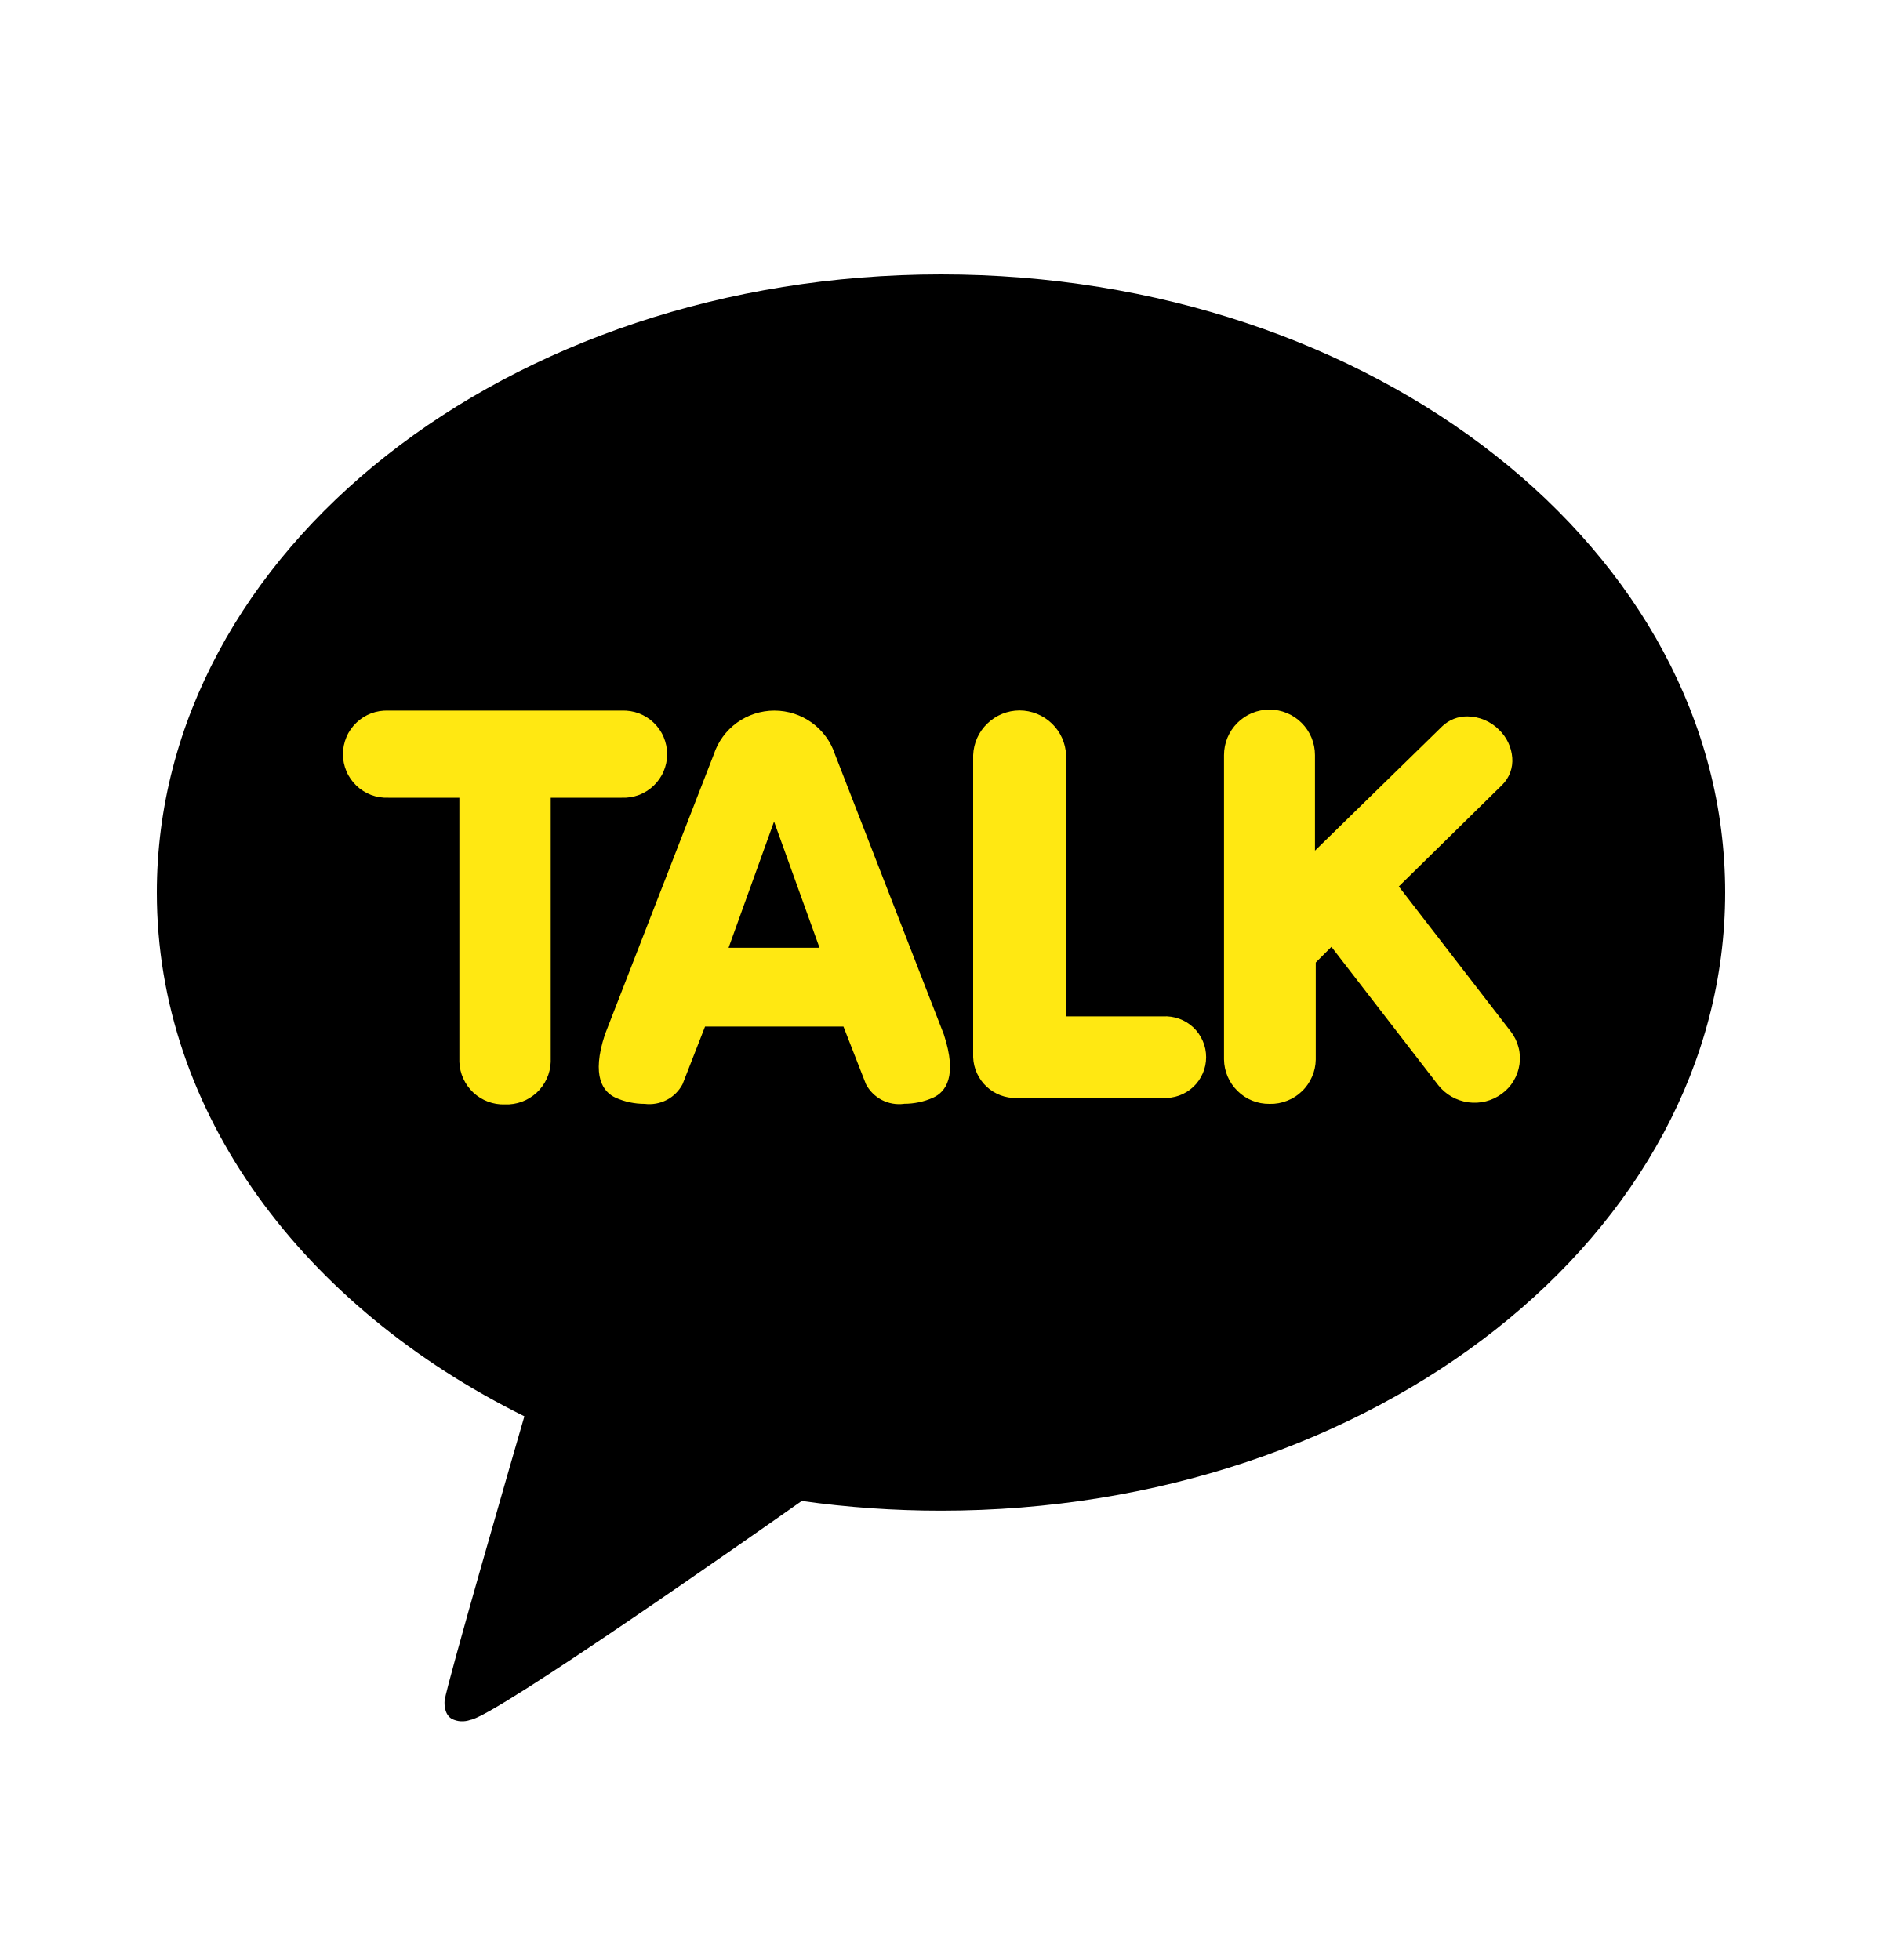
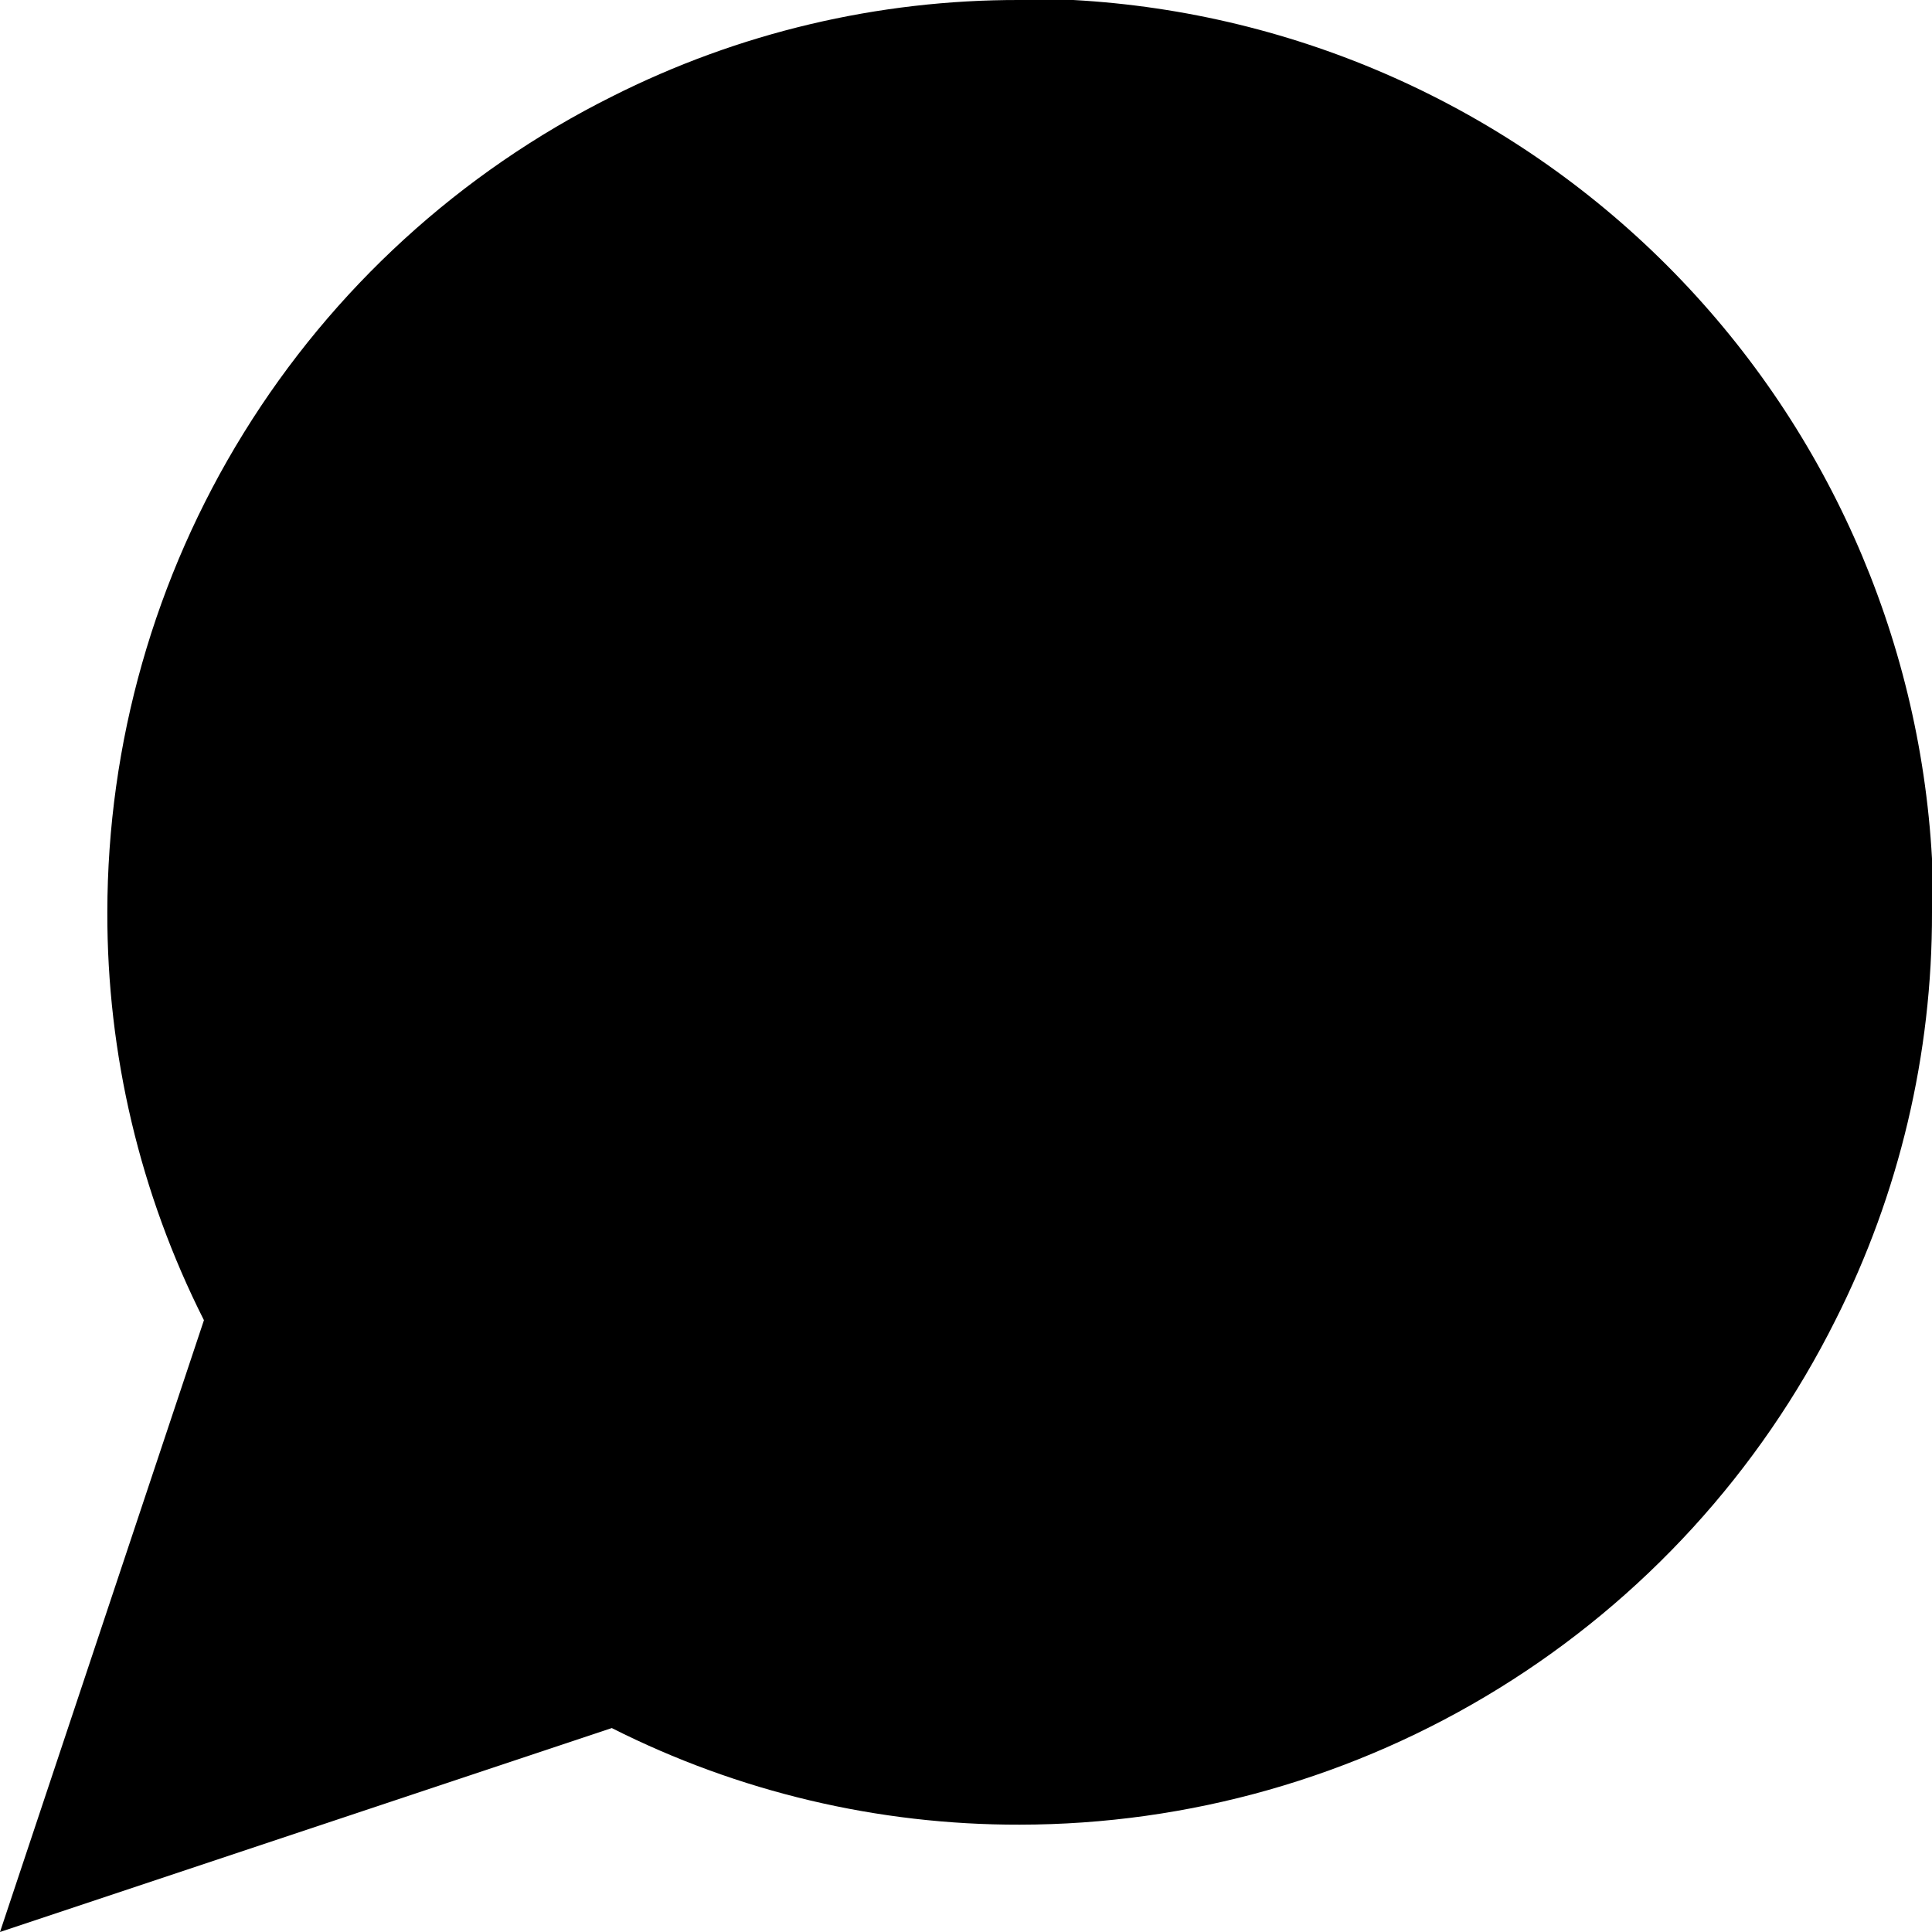
- <svg xmlns="http://www.w3.org/2000/svg" width="24" height="25" viewBox="0 0 24 25" fill="none">
-   <path d="M12 3.5C6.477 3.5 2 7.03 2 11.385C2 14.2 3.872 16.671 6.687 18.065C6.534 18.593 5.703 21.465 5.67 21.689C5.67 21.689 5.65 21.858 5.76 21.923C5.797 21.942 5.837 21.953 5.878 21.955C5.919 21.957 5.96 21.951 5.999 21.937C6.314 21.893 9.647 19.551 10.224 19.145C10.812 19.228 11.406 19.269 12 19.269C17.523 19.269 22 15.739 22 11.384C22 7.029 17.523 3.5 12 3.5Z" fill="black" />
-   <path d="M6.438 14.087C6.289 14.092 6.145 14.037 6.036 13.936C5.928 13.834 5.863 13.694 5.858 13.545V10.175H4.953C4.878 10.178 4.803 10.166 4.733 10.14C4.663 10.113 4.599 10.073 4.545 10.021C4.491 9.969 4.447 9.907 4.418 9.838C4.389 9.769 4.373 9.695 4.373 9.62C4.373 9.545 4.389 9.47 4.418 9.401C4.447 9.332 4.491 9.27 4.545 9.218C4.599 9.166 4.663 9.126 4.733 9.099C4.803 9.073 4.878 9.061 4.953 9.064H7.928C8.003 9.061 8.078 9.073 8.148 9.099C8.218 9.126 8.282 9.166 8.336 9.218C8.39 9.27 8.434 9.332 8.463 9.401C8.492 9.47 8.508 9.545 8.508 9.62C8.508 9.695 8.492 9.769 8.463 9.838C8.434 9.907 8.39 9.969 8.336 10.021C8.282 10.073 8.218 10.113 8.148 10.14C8.078 10.166 8.003 10.178 7.928 10.175H7.023V13.546C7.02 13.62 7.003 13.693 6.972 13.76C6.941 13.827 6.897 13.888 6.843 13.938C6.788 13.988 6.725 14.027 6.655 14.053C6.586 14.078 6.512 14.09 6.438 14.087ZM11.526 14.08C11.43 14.092 11.332 14.075 11.245 14.03C11.159 13.985 11.088 13.915 11.043 13.829L10.756 13.094H8.991L8.704 13.83C8.658 13.916 8.588 13.986 8.502 14.03C8.415 14.075 8.317 14.092 8.221 14.08C8.094 14.08 7.968 14.054 7.852 14.002C7.692 13.93 7.538 13.731 7.714 13.196L9.102 9.624C9.155 9.461 9.259 9.319 9.398 9.218C9.537 9.118 9.704 9.064 9.875 9.064C10.047 9.064 10.214 9.118 10.353 9.218C10.492 9.319 10.596 9.461 10.649 9.624L12.036 13.194C12.213 13.73 12.059 13.929 11.899 14.001C11.783 14.053 11.657 14.079 11.53 14.079L11.526 14.08ZM10.451 12.089L9.871 10.479L9.291 12.089H10.451ZM12.966 14.005C12.823 14.009 12.685 13.957 12.581 13.86C12.477 13.762 12.415 13.628 12.41 13.485V9.631C12.416 9.478 12.481 9.334 12.592 9.228C12.702 9.122 12.849 9.062 13.002 9.062C13.155 9.062 13.303 9.122 13.413 9.228C13.524 9.334 13.589 9.478 13.595 9.631V12.964H14.828C14.899 12.96 14.97 12.97 15.037 12.994C15.104 13.018 15.165 13.056 15.217 13.104C15.269 13.153 15.31 13.212 15.338 13.277C15.367 13.342 15.381 13.413 15.381 13.484C15.381 13.555 15.367 13.626 15.338 13.691C15.31 13.756 15.269 13.815 15.217 13.864C15.165 13.912 15.104 13.95 15.037 13.974C14.97 13.998 14.899 14.008 14.828 14.004L12.966 14.005ZM16.189 14.08C16.037 14.082 15.89 14.023 15.782 13.916C15.673 13.81 15.611 13.665 15.609 13.513V9.631C15.609 9.477 15.67 9.33 15.779 9.221C15.888 9.112 16.035 9.051 16.189 9.051C16.343 9.051 16.49 9.112 16.599 9.221C16.708 9.33 16.769 9.477 16.769 9.631V10.85L18.392 9.264C18.479 9.181 18.594 9.136 18.714 9.138C18.864 9.14 19.008 9.2 19.114 9.306C19.214 9.401 19.275 9.529 19.285 9.666C19.29 9.729 19.281 9.793 19.259 9.853C19.237 9.912 19.202 9.966 19.157 10.011L17.838 11.307L19.266 13.157C19.312 13.216 19.345 13.284 19.364 13.356C19.384 13.428 19.388 13.503 19.377 13.577C19.366 13.651 19.341 13.723 19.302 13.787C19.264 13.851 19.213 13.907 19.152 13.951C19.029 14.042 18.875 14.081 18.724 14.06C18.572 14.039 18.434 13.96 18.34 13.84L16.979 12.077L16.779 12.277V13.515C16.778 13.591 16.762 13.665 16.731 13.735C16.701 13.804 16.658 13.867 16.603 13.919C16.549 13.972 16.485 14.013 16.414 14.04C16.344 14.068 16.269 14.082 16.193 14.08H16.189Z" fill="#FFE812" />
+ <svg xmlns="http://www.w3.org/2000/svg" width="18" height="18" viewBox="0 0 18 18" fill="none">
+   <path d="M18 8.5C18.003 9.82 17.695 11.122 17.1 12.3C16.394 13.712 15.31 14.899 13.967 15.729C12.625 16.559 11.078 16.999 9.5 17C8.18 17.003 6.878 16.695 5.7 16.1L0 18L1.9 12.3C1.305 11.122 0.997 9.82 1 8.5C1.001 6.922 1.441 5.375 2.271 4.033C3.101 2.69 4.288 1.606 5.7 0.9C6.878 0.305 8.18 -0.003 9.5 -2.02948e-06H10C12.084 0.115 14.053 0.995 15.529 2.471C17.005 3.947 17.885 5.916 18 8V8.5Z" fill="black" />
</svg>
